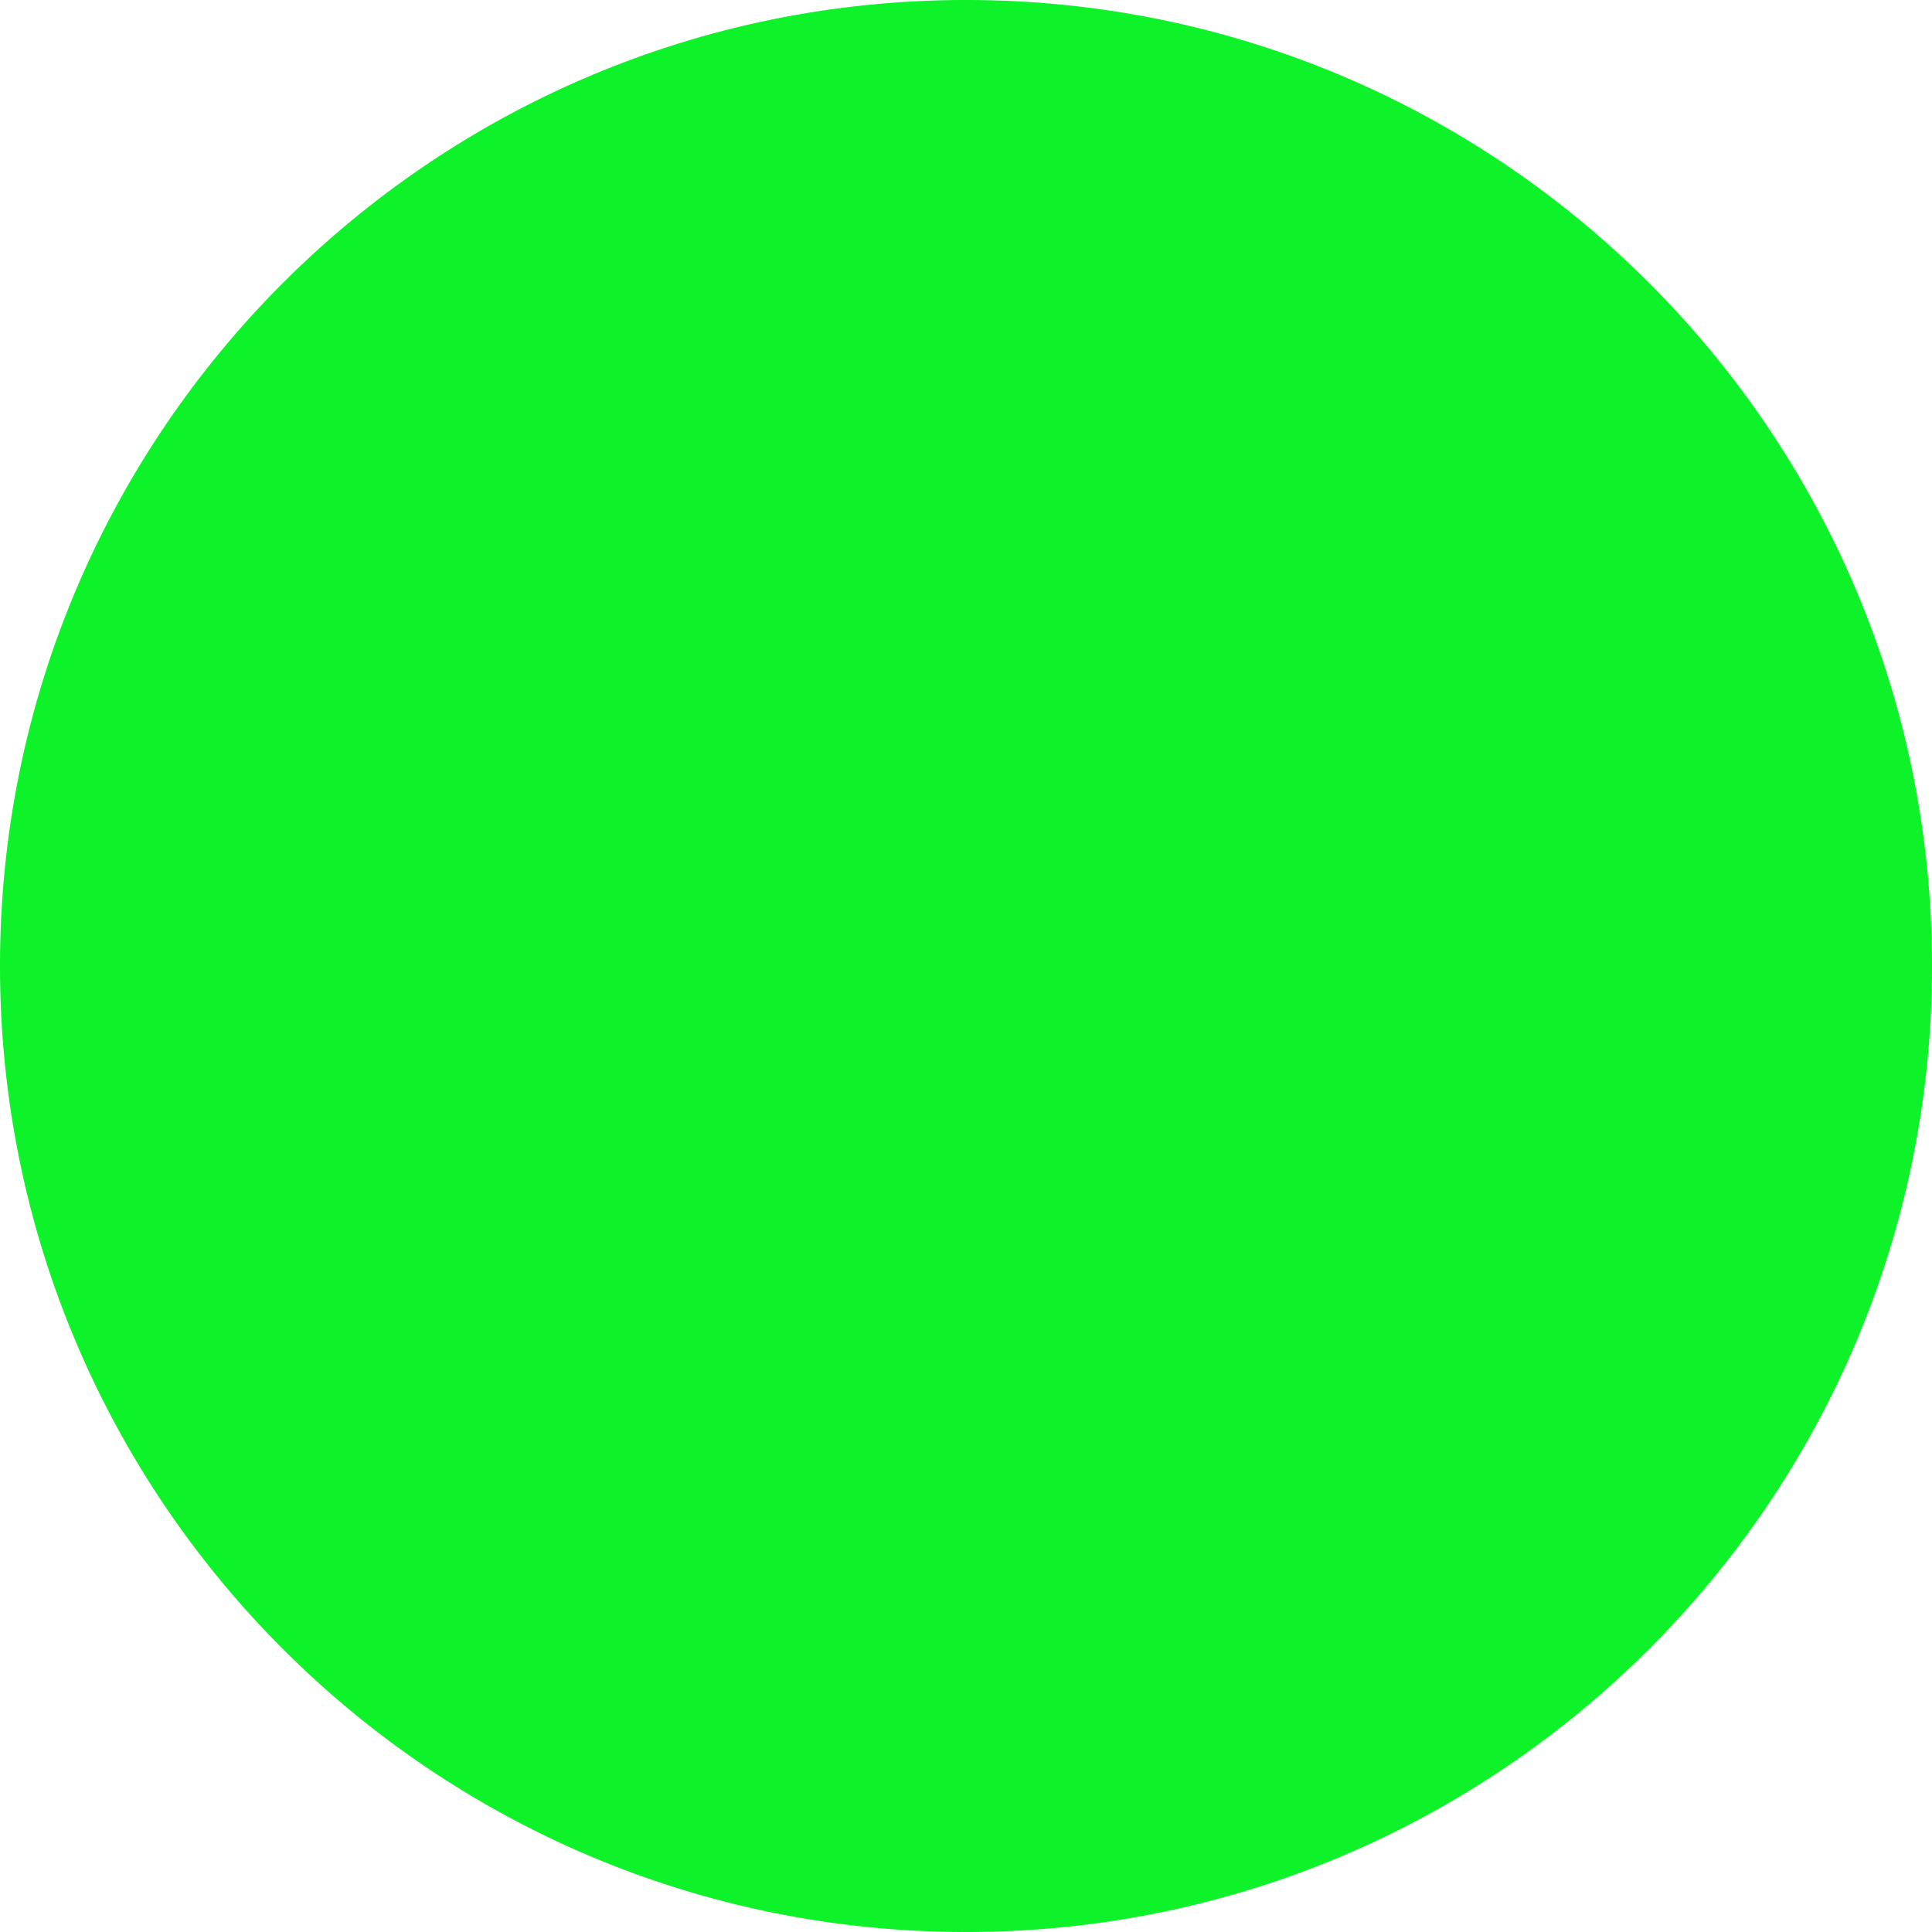
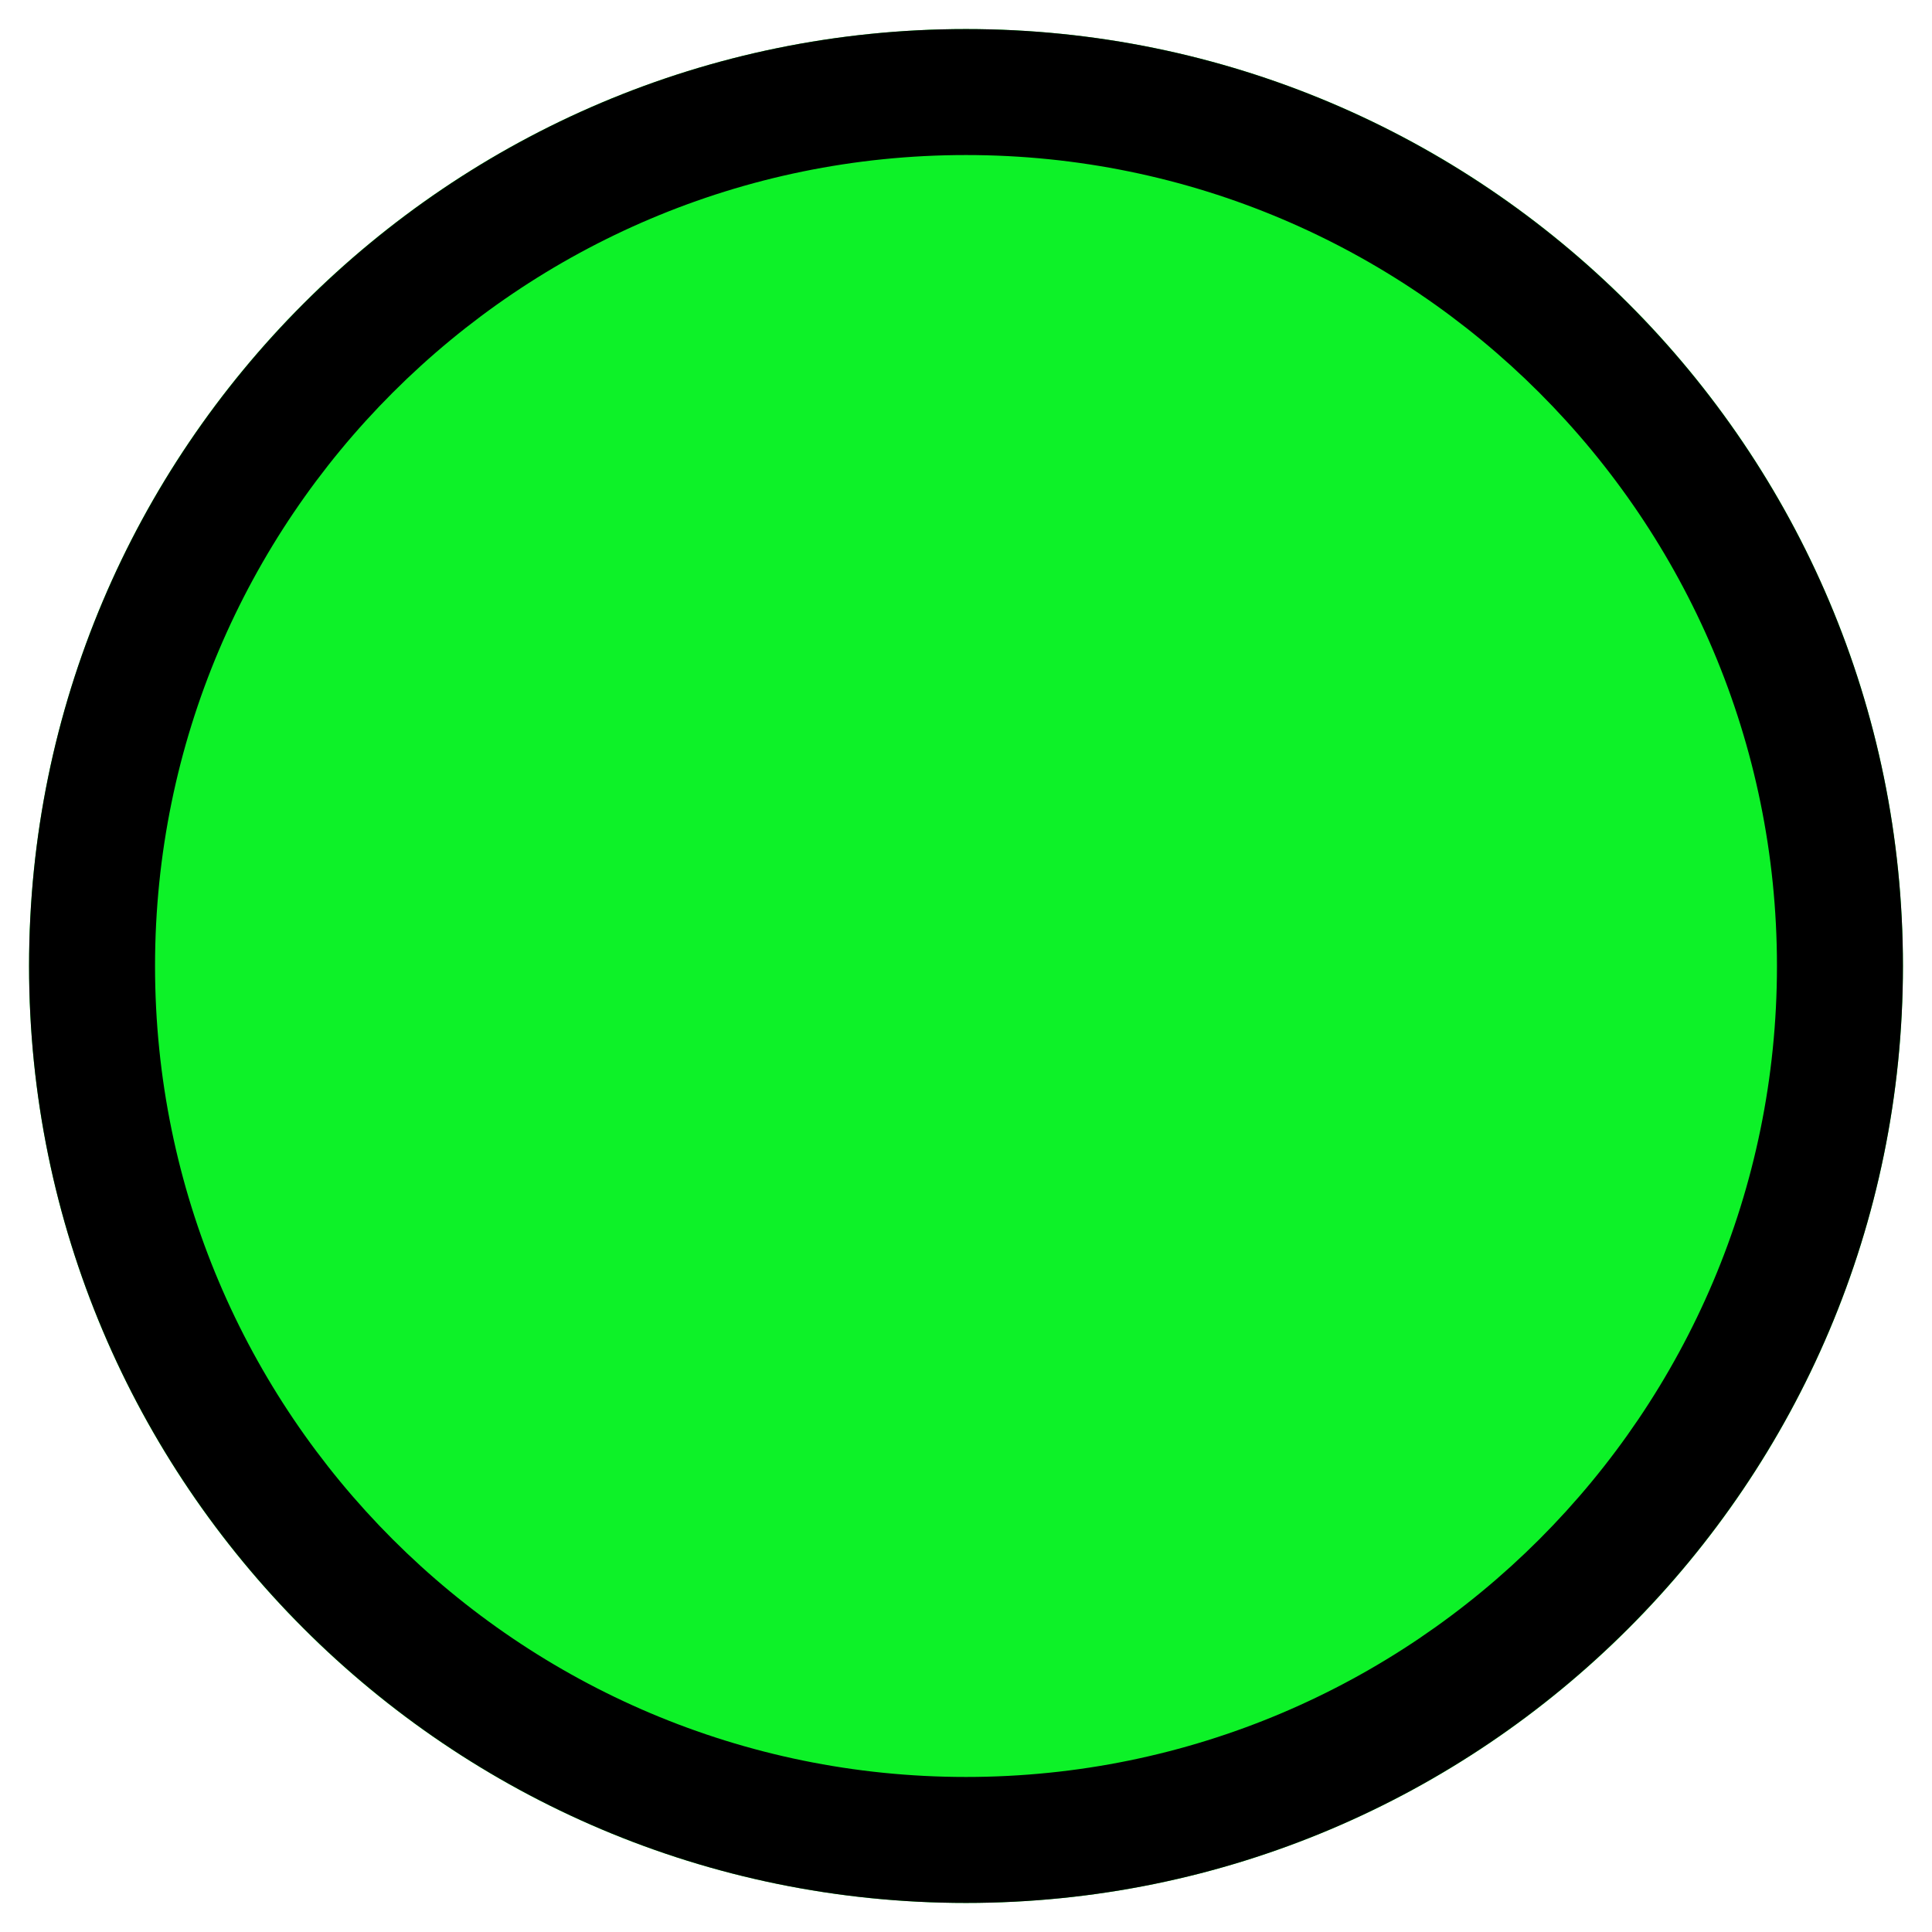
- <svg xmlns="http://www.w3.org/2000/svg" xml:space="preserve" fill-rule="evenodd" stroke-linejoin="round" stroke-miterlimit="2" clip-rule="evenodd" viewBox="0 0 128 128">
-   <circle cx="73.585" cy="73.452" r="22.551" fill="#0df228" transform="translate(-144.839 -144.462) scale(2.83807)" />
+ <svg xmlns="http://www.w3.org/2000/svg" xml:space="preserve" fill-rule="evenodd" stroke-linejoin="round" stroke-miterlimit="2" clip-rule="evenodd" viewBox="0 0 93 93">
+   <circle cx="46.5" cy="46.5" r="45.101" fill="#0df228" />
+   <path d="M46.5 1.399c24.892 0 45.101 20.209 45.101 45.101S71.392 91.601 46.5 91.601 1.399 71.392 1.399 46.5 21.608 1.399 46.5 1.399Zm0 6.064c21.545 0 39.037 17.492 39.037 39.037 0 21.545-17.492 39.037-39.037 39.037-21.545 0-39.037-17.492-39.037-39.037 0-21.545 17.492-39.037 39.037-39.037Z" />
</svg>
